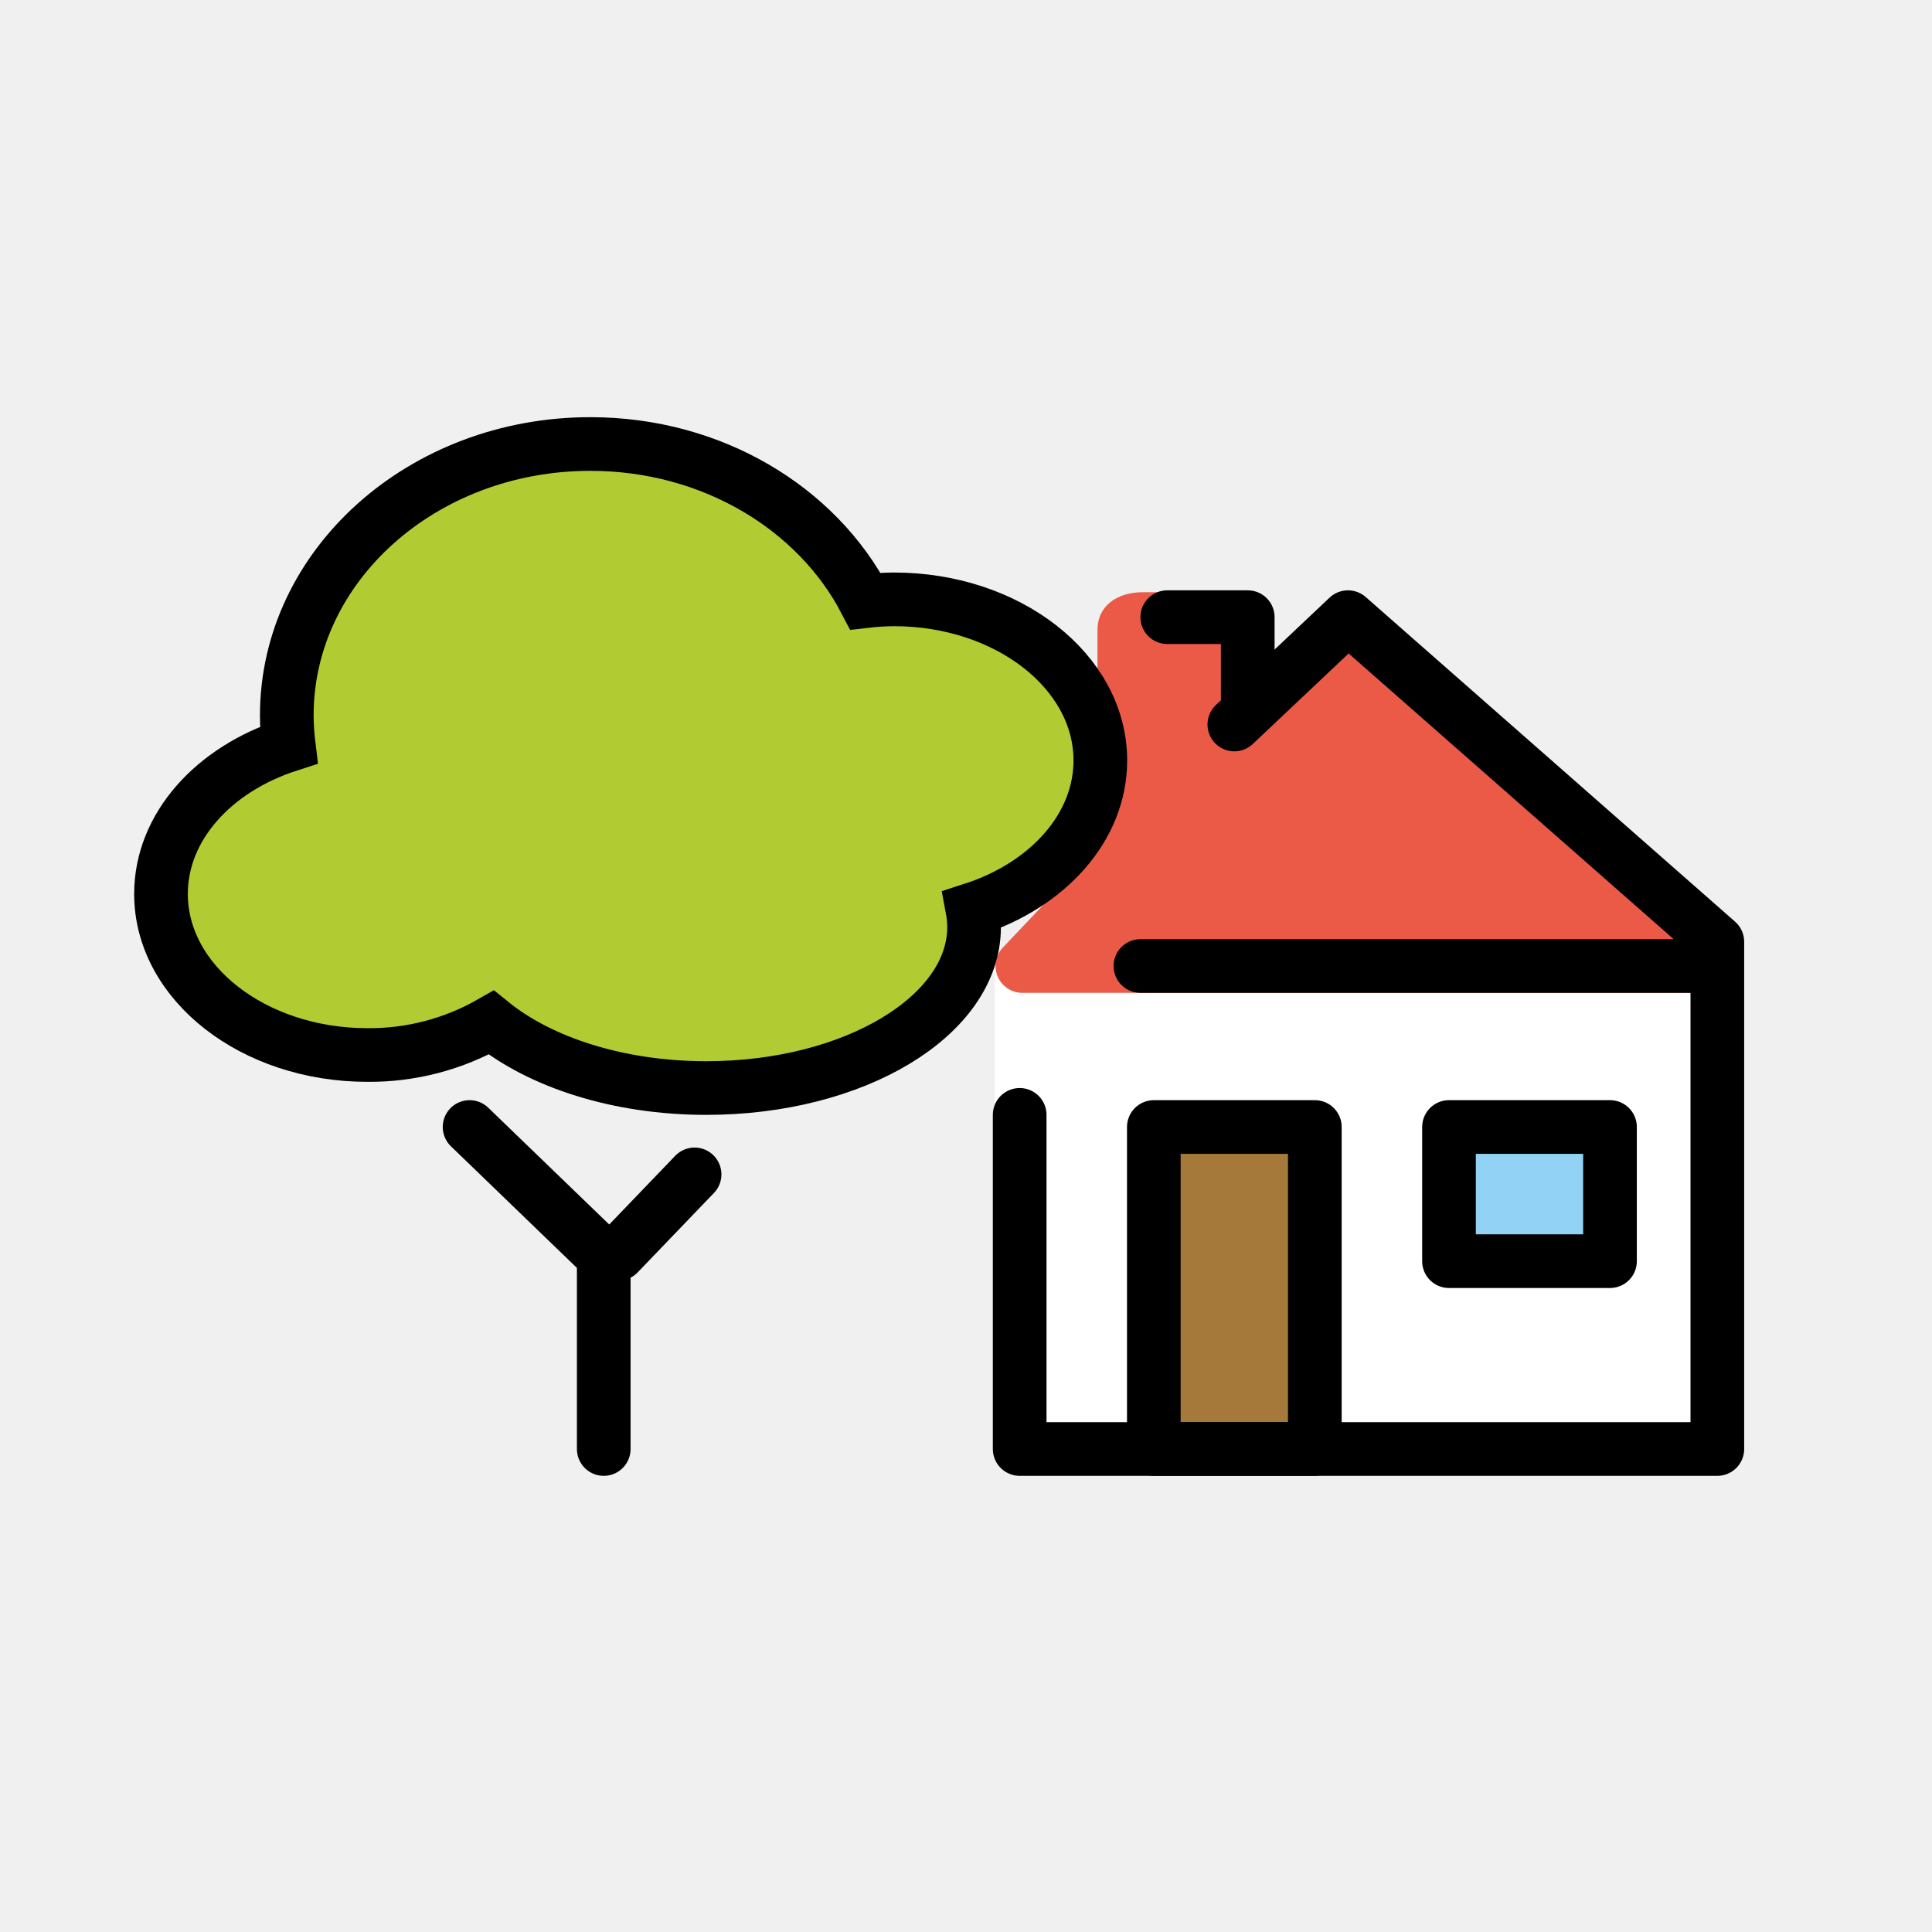
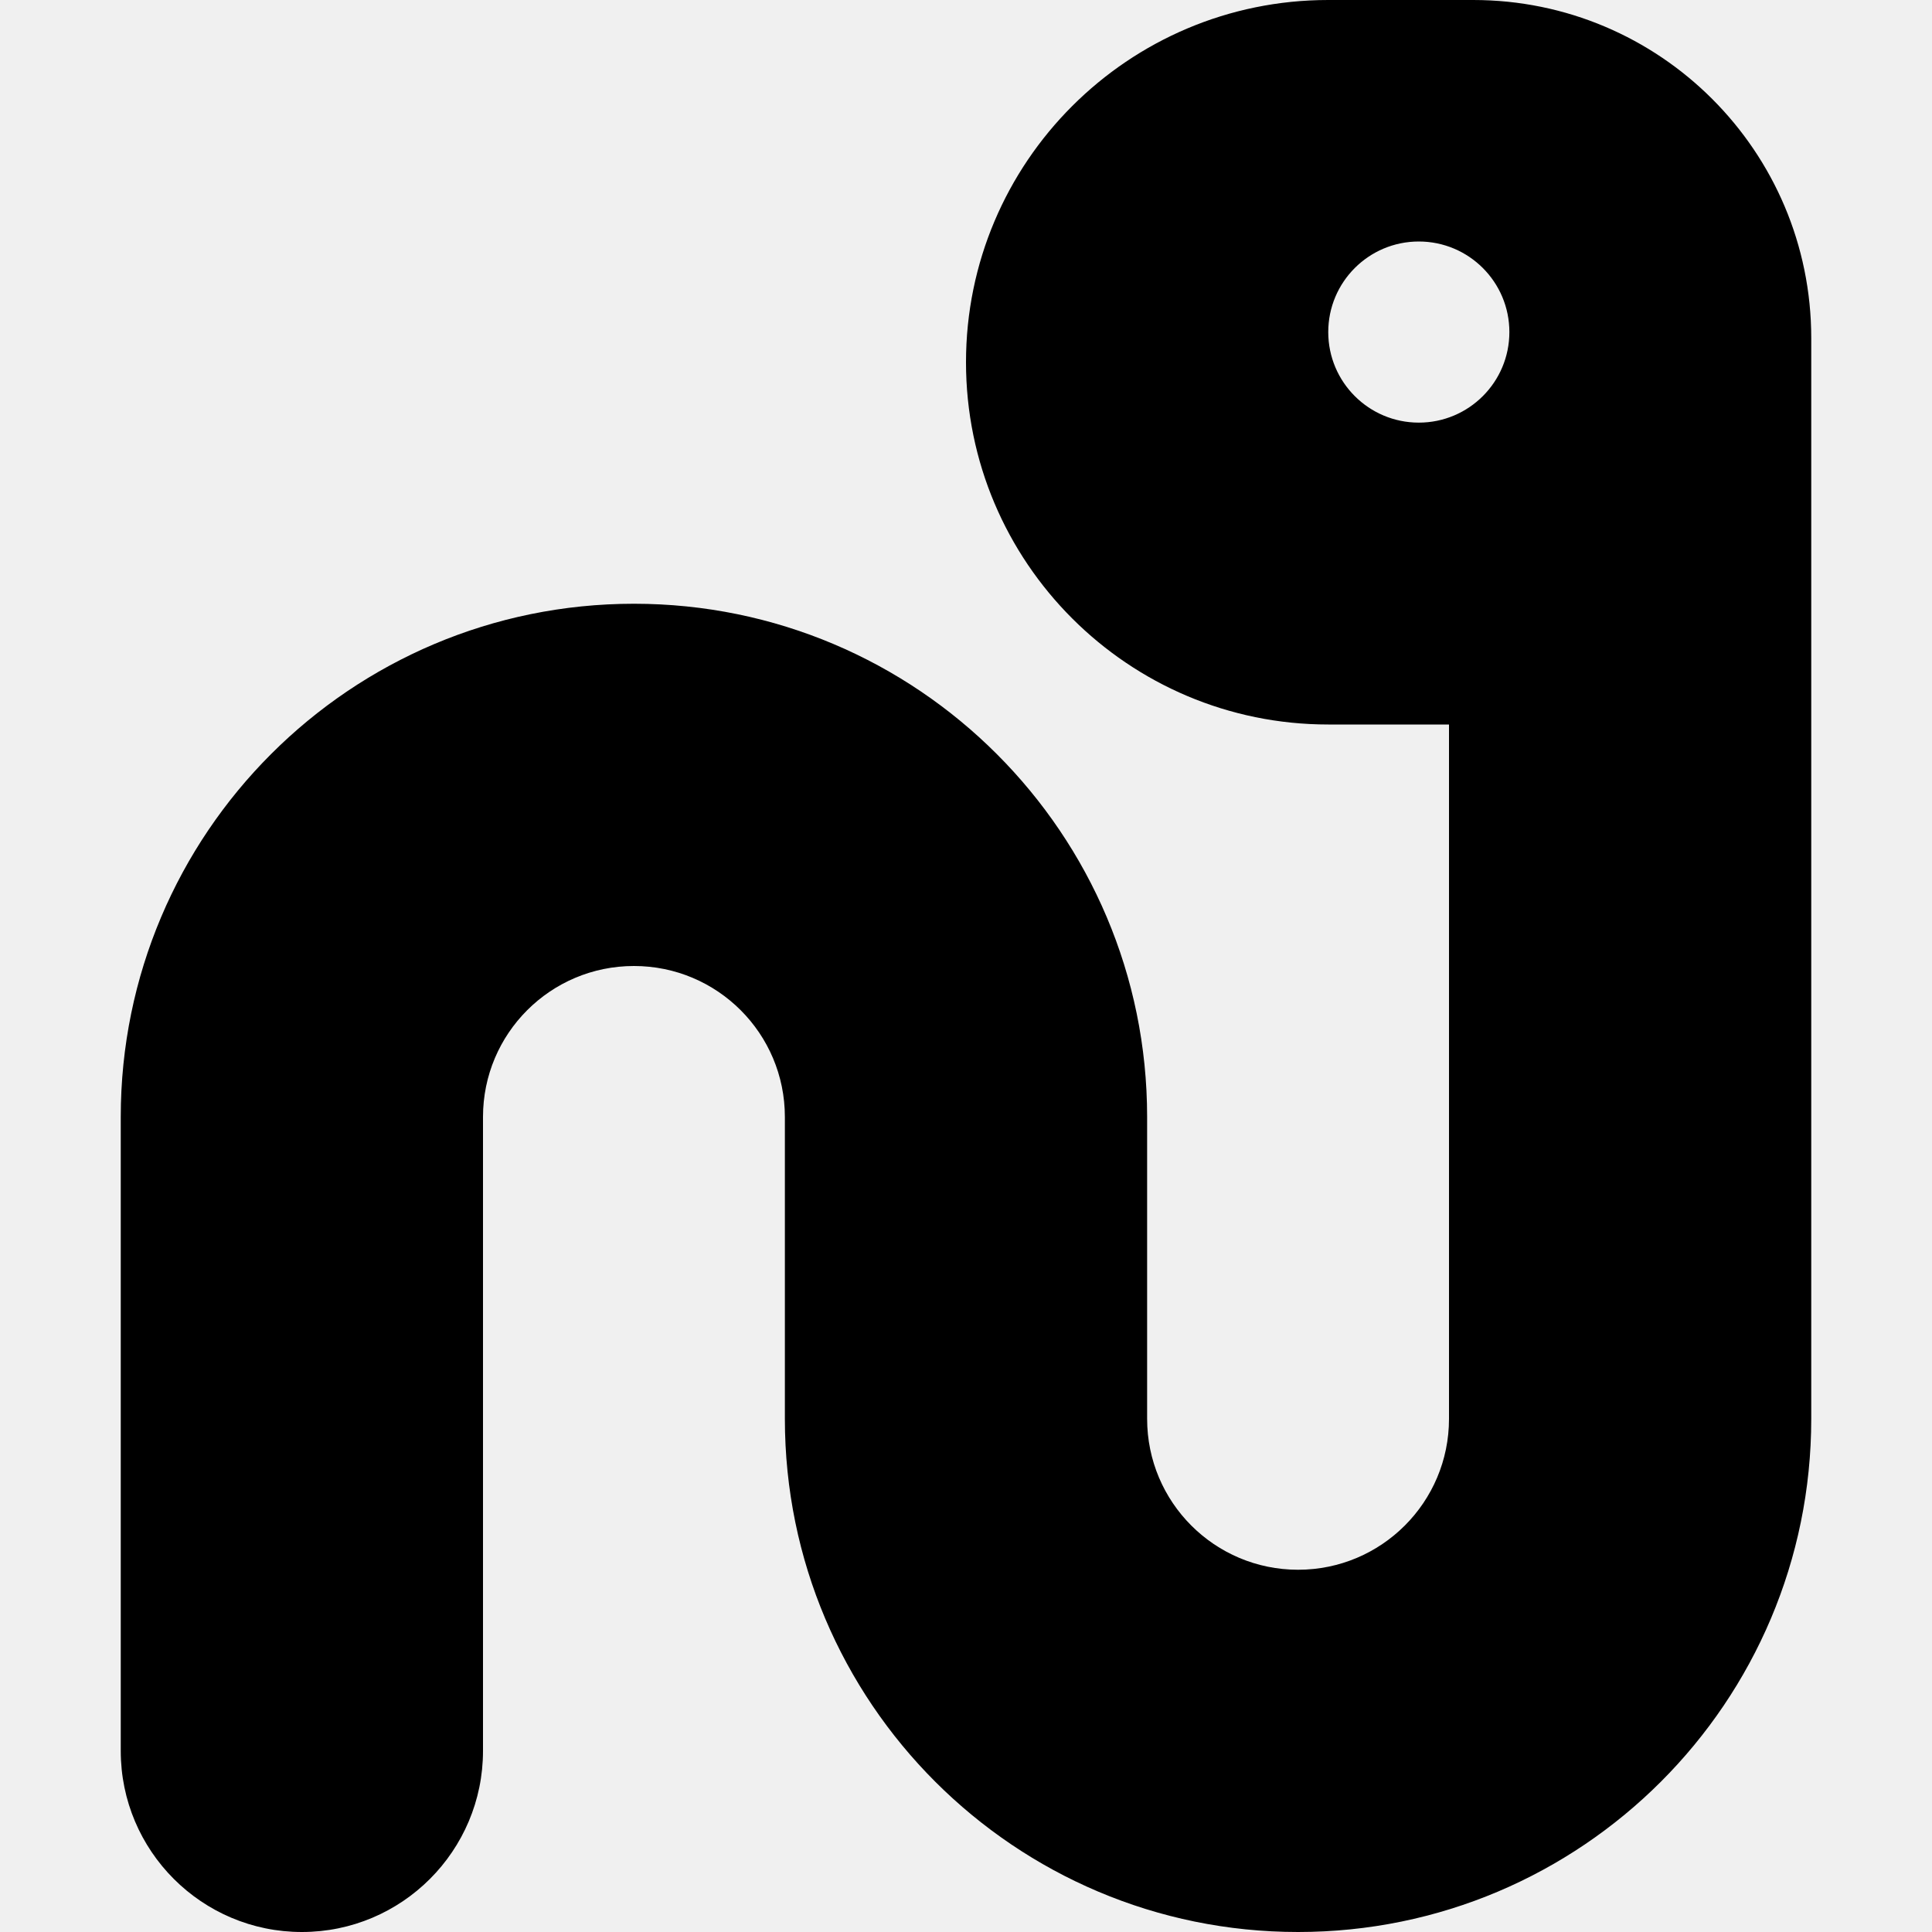
- <svg xmlns="http://www.w3.org/2000/svg" id="emoji" viewBox="0 0 72 72" version="1.1">
-   <g id="color">
-     <rect x="37.075" y="36.053" width="26.884" height="18.114" fill="#FFFFFF" />
-     <polygon fill="#EA5A47" stroke="#EA5A47" stroke-linecap="round" stroke-linejoin="round" stroke-miterlimit="10" stroke-width="2" points="50.235,23.2 38.1,36 63.5,36" />
-     <path fill="#EA5A47" d="M47.3,26l-6.4,6.059v-8.573c0-0.931,0.755-1.416,1.686-1.416h3.028 c0.931,0,1.686,0.485,1.686,1.416C47.3,23.486,47.3,26,47.3,26z" />
-     <rect x="43" y="42" width="6" height="12" fill="#A57939" />
-     <rect x="54" y="42" width="6" height="5" fill="#92D3F5" />
-     <path fill="#B1CC33" d="M41.006,28.339c0-3.312-3.445-6.003-7.694-6.003c-0.355,0.003-0.71,0.025-1.062,0.066 c-1.8-3.455-5.707-5.855-10.25-5.855c-6.248,0-11.312,4.529-11.312,10.114c0.001,0.369,0.025,0.738,0.07,1.104 C7.966,28.666,6,30.81,6,33.314c0,3.312,3.445,6.003,7.694,6.003c1.615,0.014,3.206-0.402,4.614-1.207 c1.818,1.477,4.726,2.438,8.015,2.438c5.511,0,9.978-2.688,9.978-6.003c-0.001-0.219-0.021-0.438-0.061-0.653 C39.036,32.99,41.006,30.845,41.006,28.339z" />
-   </g>
-   <g id="hair" />
-   <g id="skin" />
-   <g id="skin-shadow" />
-   <g id="line">
-     <polyline fill="none" stroke="#000000" stroke-linecap="round" stroke-linejoin="round" stroke-miterlimit="10" stroke-width="2" points="46,27 50.235,23 64,35.098 64,54 38,54 38,41.548" />
-     <rect x="43" y="42" width="6" height="12" fill="none" stroke="#000000" stroke-linecap="round" stroke-linejoin="round" stroke-miterlimit="10" stroke-width="2" />
-     <rect x="54" y="42" width="6" height="5" fill="none" stroke="#000000" stroke-linecap="round" stroke-linejoin="round" stroke-miterlimit="10" stroke-width="2" />
-     <polyline fill="none" stroke="#000000" stroke-linecap="round" stroke-linejoin="round" stroke-miterlimit="10" stroke-width="2" points="43.5,23 46.5,23 46.5,26" />
-     <path fill="none" stroke="#000000" stroke-miterlimit="10" stroke-width="2" d="M31.245,39.34" />
-     <polyline fill="none" stroke="#000000" stroke-linecap="round" stroke-linejoin="round" stroke-width="2" points="22.5,54 22.5,46.827 17.5,42" />
-     <line x1="23.041" x2="25.885" y1="46.727" y2="43.766" fill="none" stroke="#000000" stroke-linecap="round" stroke-linejoin="round" stroke-width="2" />
-     <path fill="none" stroke="#000000" stroke-linecap="round" stroke-miterlimit="10" stroke-width="2" d="M41.006,28.339 c0-3.312-3.445-6.003-7.694-6.003c-0.355,0.003-0.71,0.025-1.062,0.066c-1.8-3.455-5.707-5.855-10.25-5.855 c-6.248,0-11.312,4.529-11.312,10.114c0.001,0.369,0.025,0.738,0.07,1.104C7.966,28.666,6,30.81,6,33.314 c0,3.312,3.445,6.003,7.694,6.003c1.615,0.014,3.206-0.402,4.614-1.207c1.818,1.477,4.726,2.438,8.015,2.438 c5.511,0,9.978-2.688,9.978-6.003c-0.001-0.219-0.021-0.438-0.061-0.653 C39.036,32.99,41.006,30.845,41.006,28.339z" />
-     <line x1="63.5" x2="42.5" y1="36" y2="36" fill="none" stroke="#000000" stroke-linecap="round" stroke-linejoin="round" stroke-miterlimit="10" stroke-width="2" />
-   </g>
+ <svg xmlns="http://www.w3.org/2000/svg" viewBox="0 0 512 512">
+   <path d="M256 96c0-53 43-96 96-96h38.4C439.9 0 480 40.1 480 89.6V176v16V376c0 75.1-60.9 136-136 136s-136-60.9-136-136V296c0-22.1-17.9-40-40-40s-40 17.9-40 40V464c0 26.5-21.5 48-48 48s-48-21.5-48-48V296c0-75.1 60.9-136 136-136s136 60.9 136 136v80c0 22.1 17.9 40 40 40s40-17.9 40-40V192H352c-53 0-96-43-96-96zm144-8a24 24 0 1 0 -48 0 24 24 0 1 0 48 0z" />
</svg>
